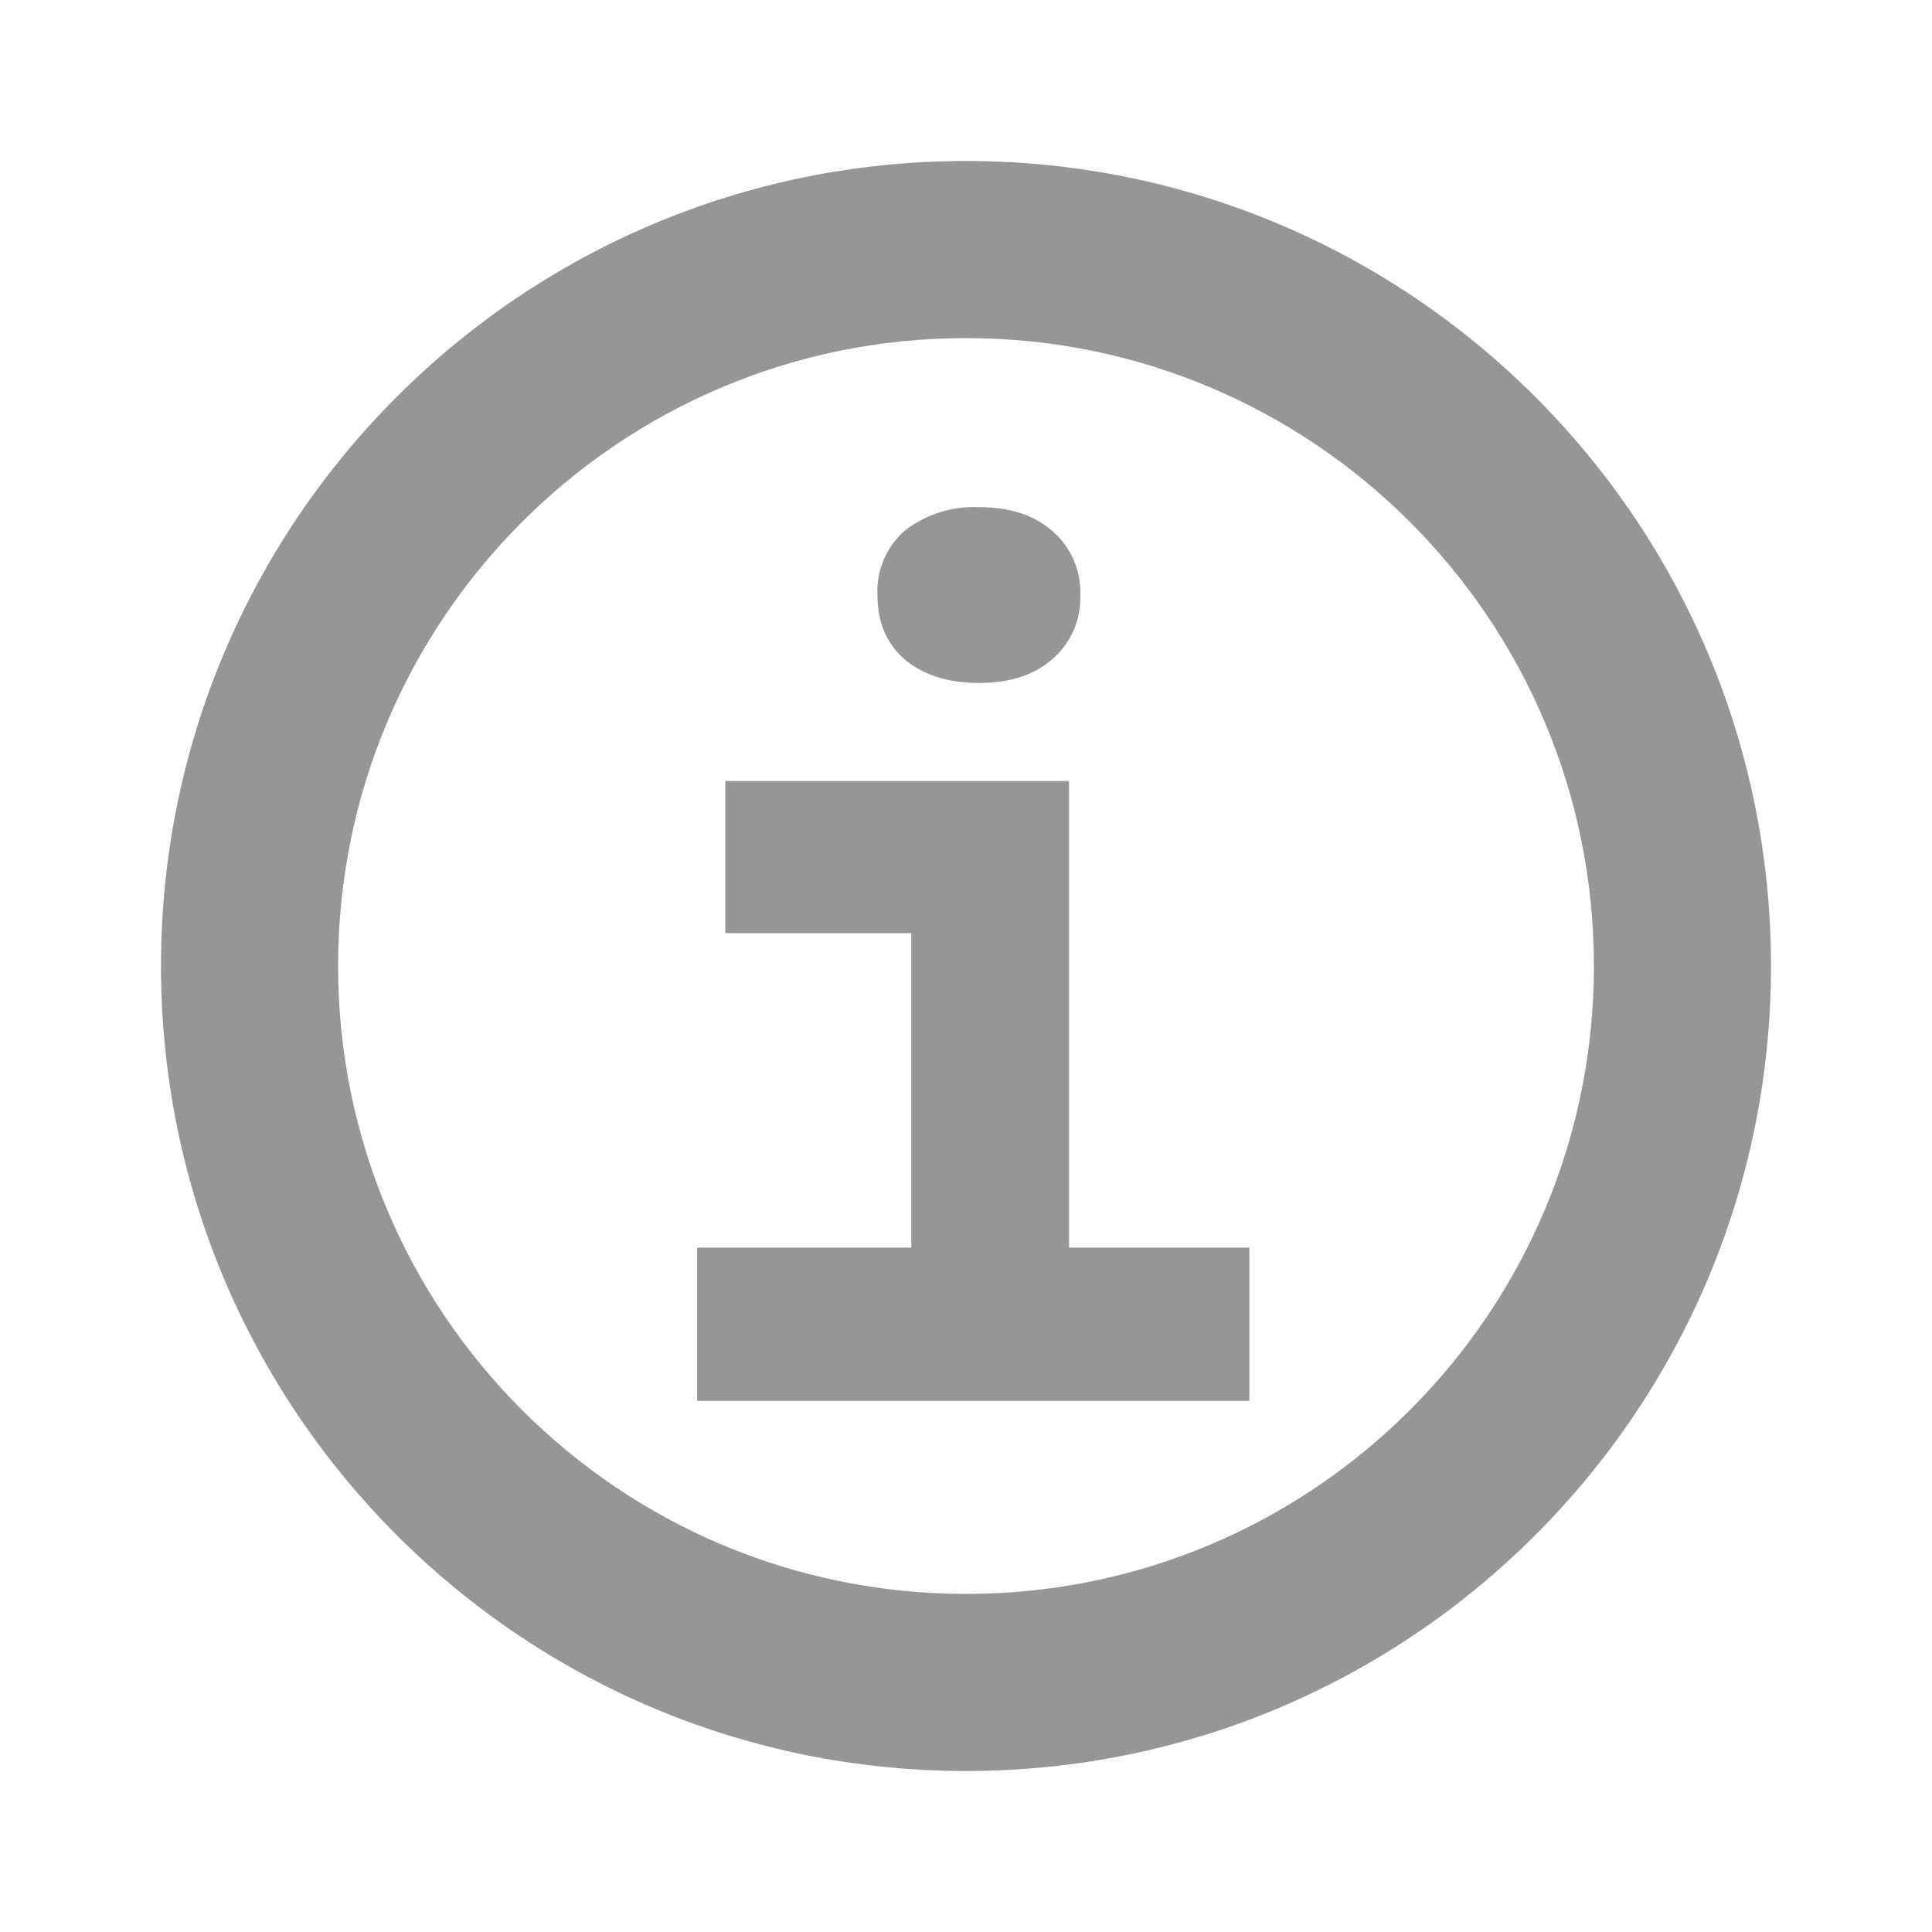
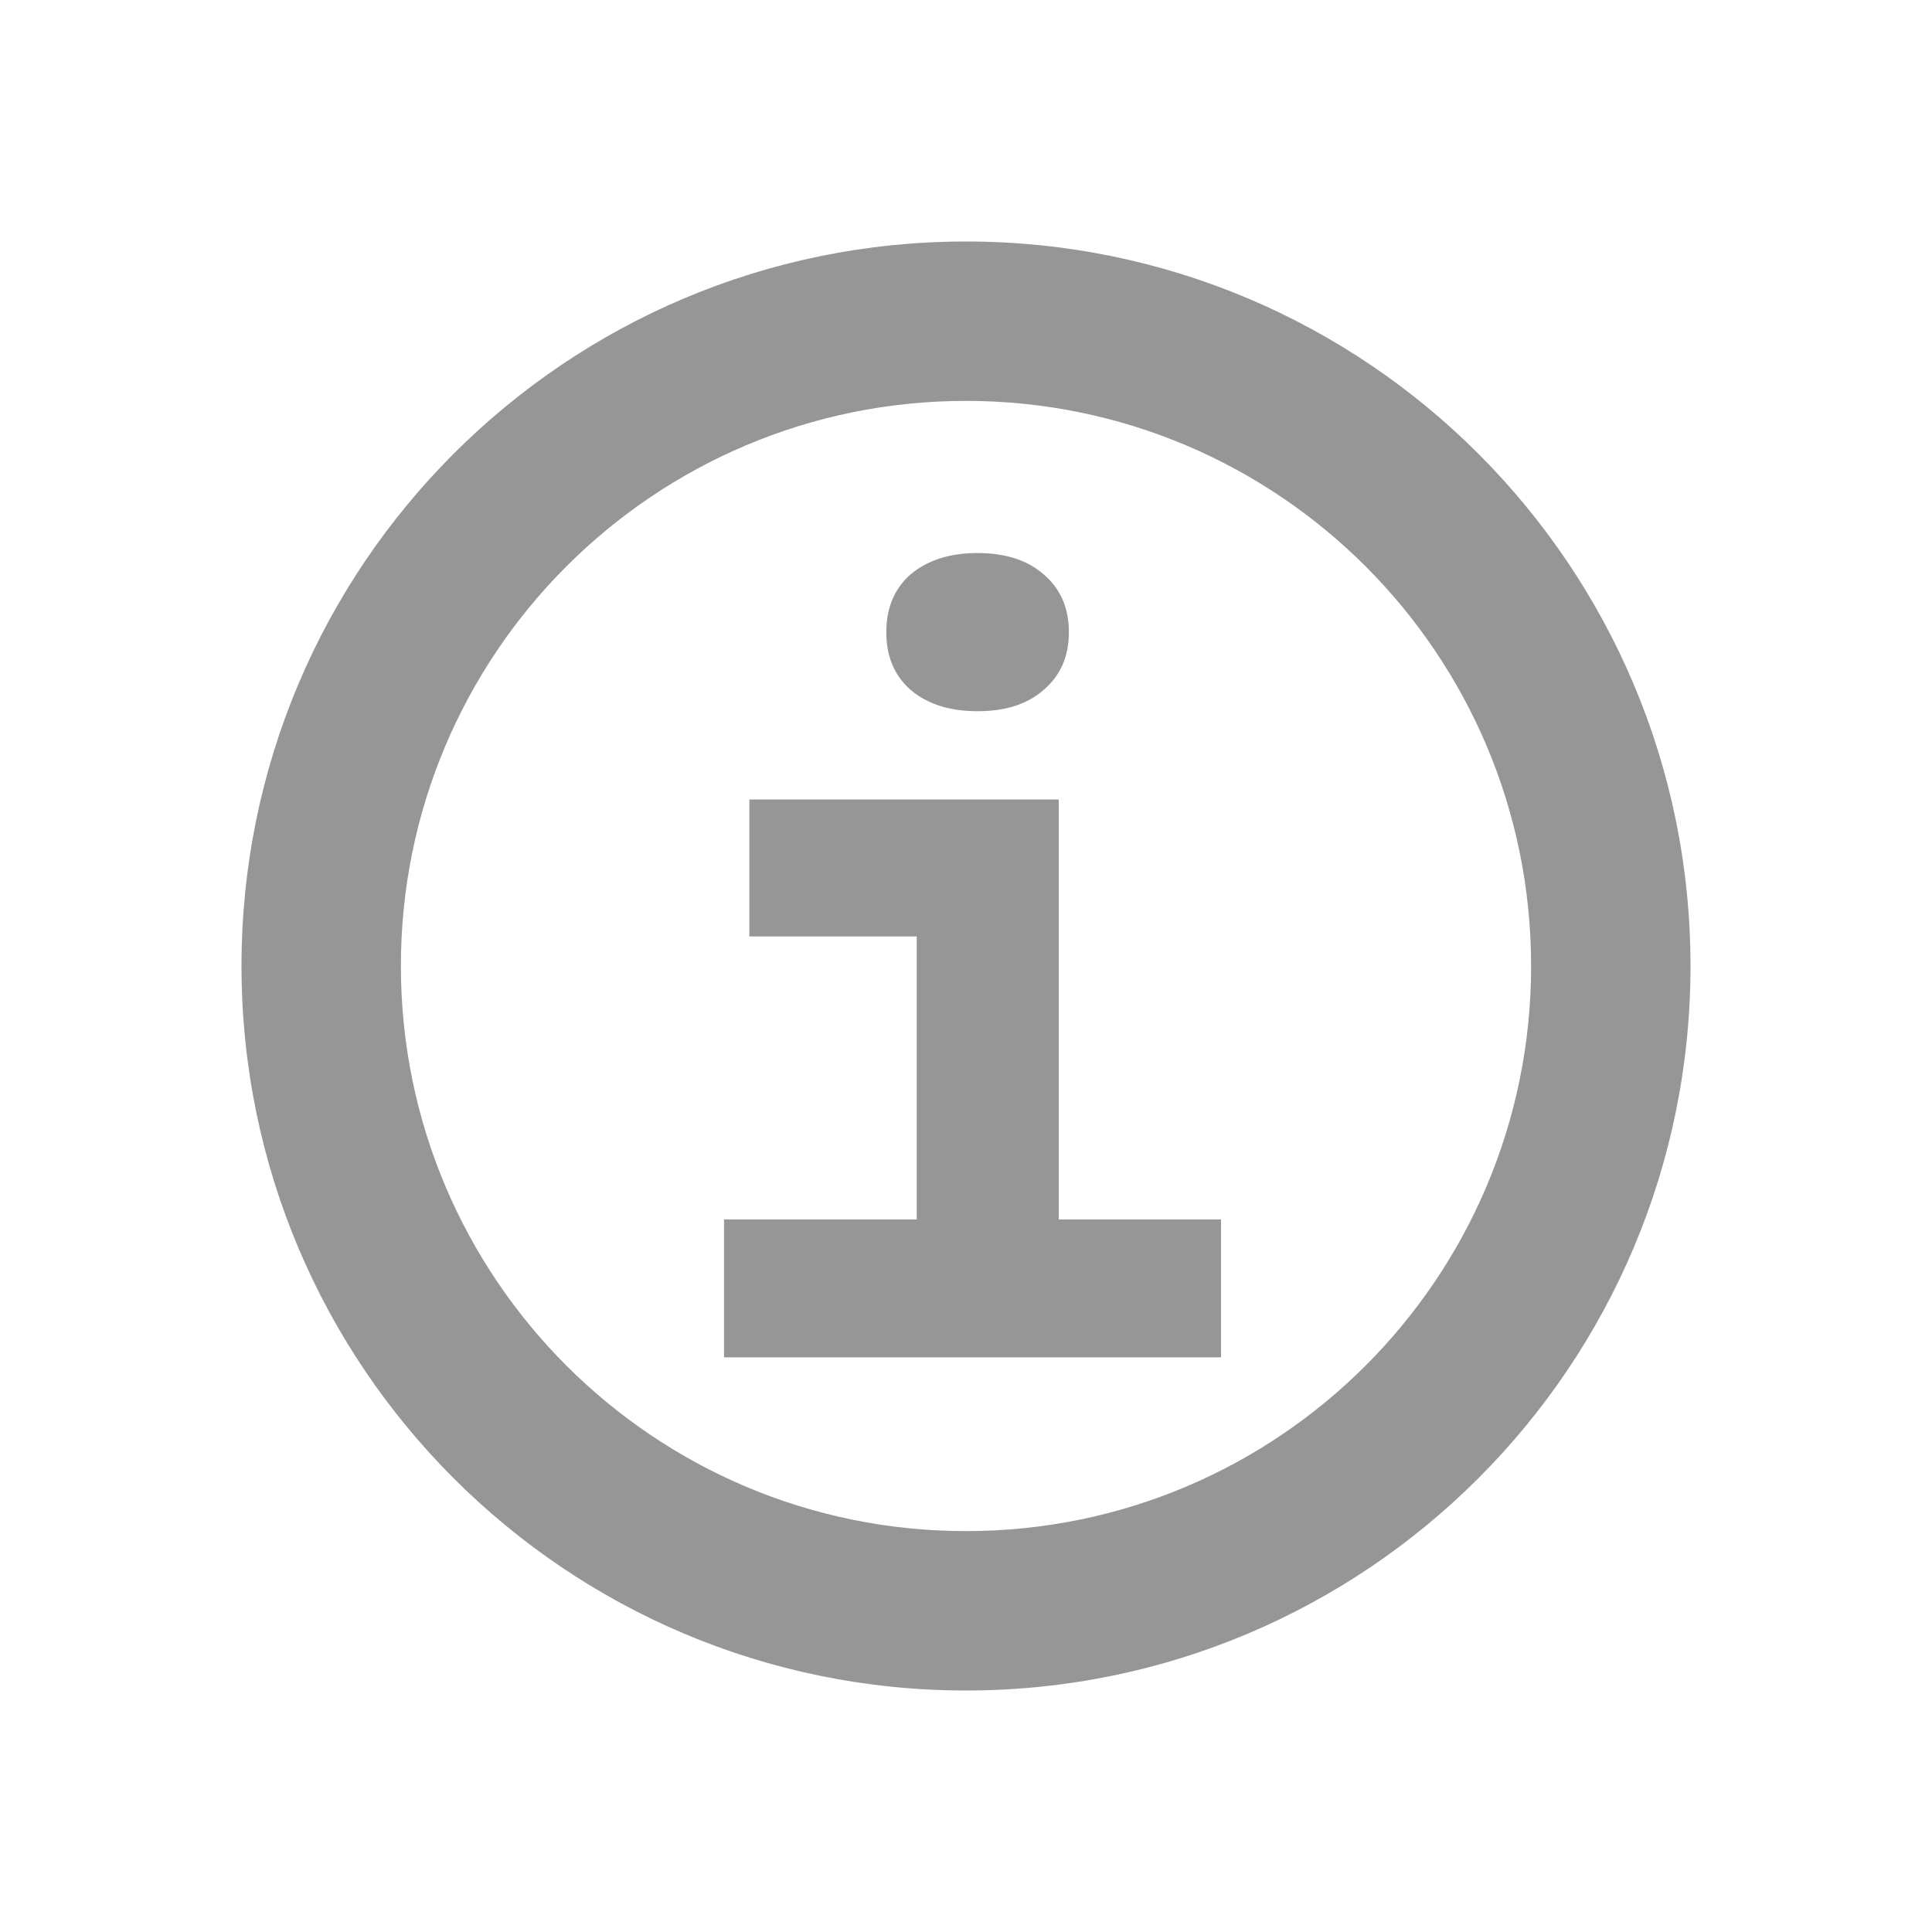
- <svg xmlns="http://www.w3.org/2000/svg" width="12" height="12" fill="none">
-   <path fill="#969696" d="M4.33 7.749v.952h3.43v-.952H6.64V4.851H4.505v.945H5.66v1.953zm1.288-3.654q.175.147.462.147t.455-.147a.5.5 0 0 0 .175-.399.5.5 0 0 0-.175-.399q-.168-.147-.455-.147a.7.7 0 0 0-.462.147.5.5 0 0 0-.168.399q0 .252.168.399" />
-   <path fill="#969696" fill-rule="evenodd" d="M1 6a5 5 0 1 1 10 0A5 5 0 0 1 1 6m5 3.9a3.9 3.9 0 1 1 0-7.8 3.9 3.9 0 0 1 0 7.8" clip-rule="evenodd" />
+ <svg xmlns="http://www.w3.org/2000/svg" width="16" height="16" viewBox="0 0 16 16" fill="none">
+   <path d="M5.996 10.099V11.241H10.112V10.099H8.768V6.621H6.206V7.755H7.592V10.099H5.996Z" fill="#969696" />
+   <path d="M7.542 5.714C7.682 5.832 7.866 5.89 8.096 5.89C8.326 5.89 8.508 5.832 8.642 5.714C8.782 5.596 8.852 5.437 8.852 5.235C8.852 5.034 8.782 4.874 8.642 4.756C8.508 4.639 8.326 4.58 8.096 4.58C7.866 4.58 7.682 4.639 7.542 4.756C7.407 4.874 7.34 5.034 7.34 5.235C7.34 5.437 7.407 5.596 7.542 5.714Z" fill="#969696" />
+   <path fill-rule="evenodd" clip-rule="evenodd" d="M2 8C2 4.686 4.686 2 8 2C11.314 2 14 4.686 14 8C14 11.314 11.314 14 8 14C4.686 14 2 11.314 2 8ZM8 12.68C5.415 12.68 3.32 10.585 3.32 8C3.32 5.415 5.415 3.32 8 3.32C10.585 3.32 12.68 5.415 12.68 8C12.68 10.585 10.585 12.68 8 12.68Z" fill="#969696" />
</svg>
